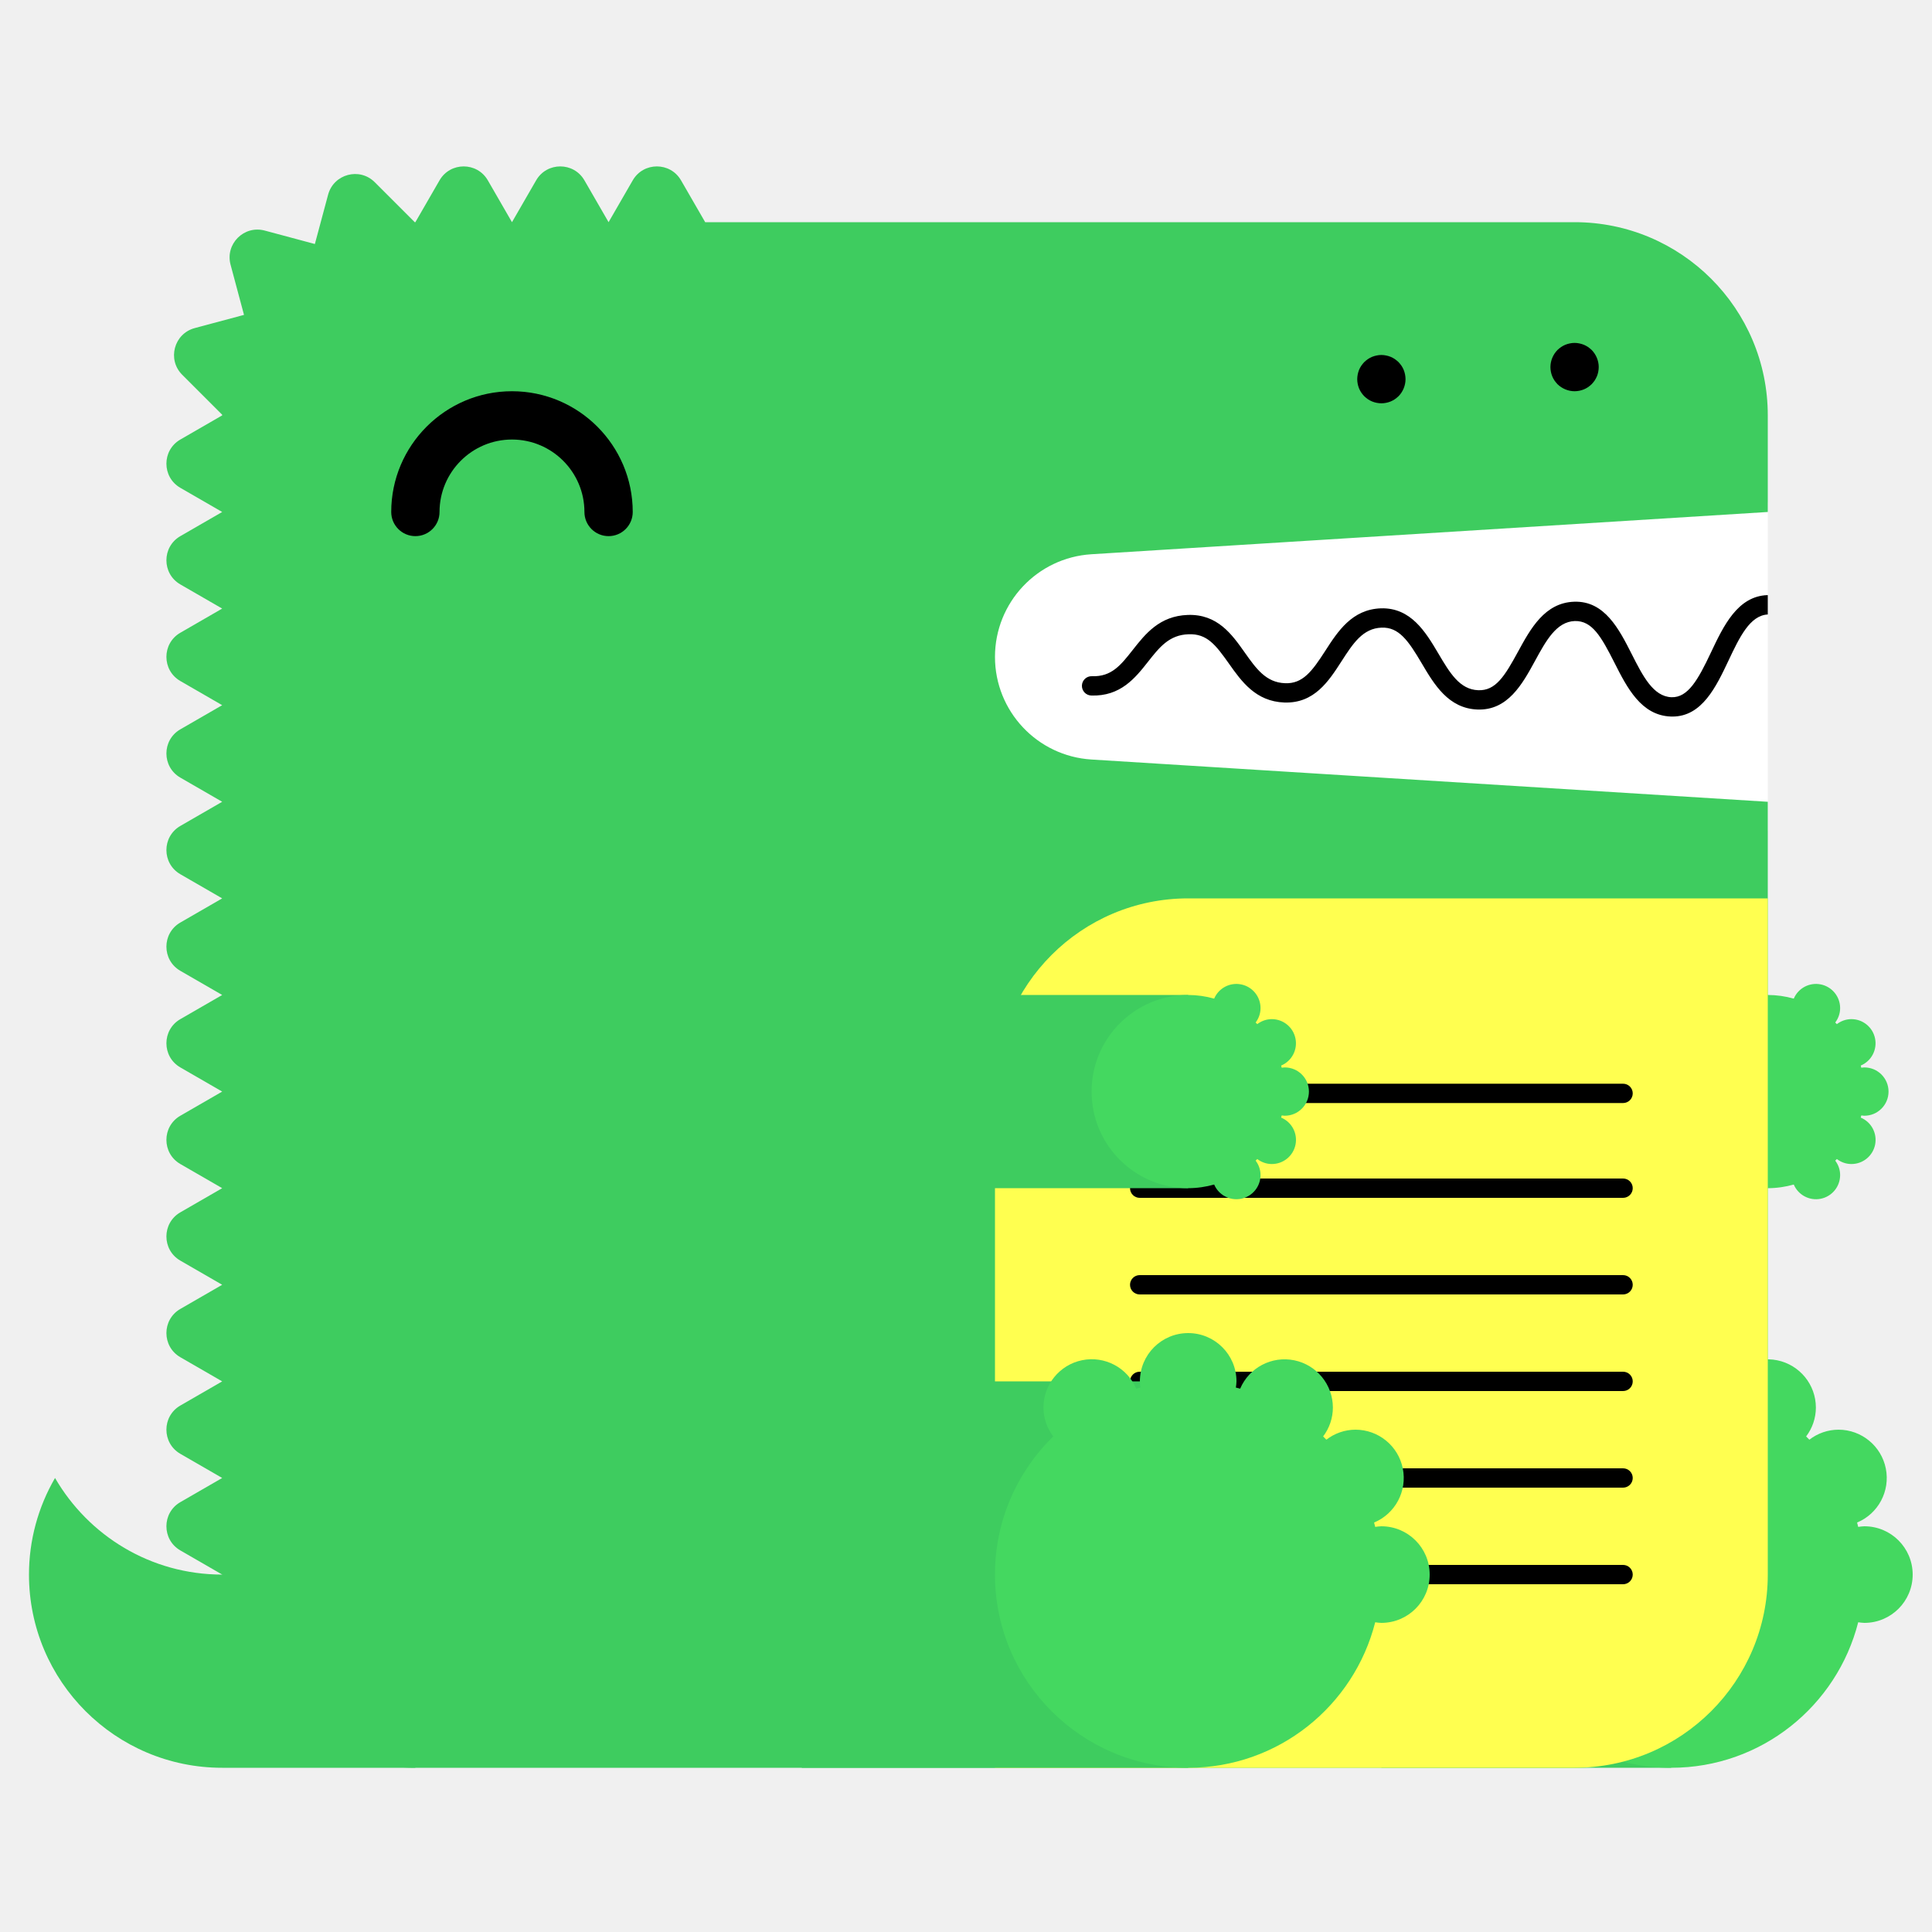
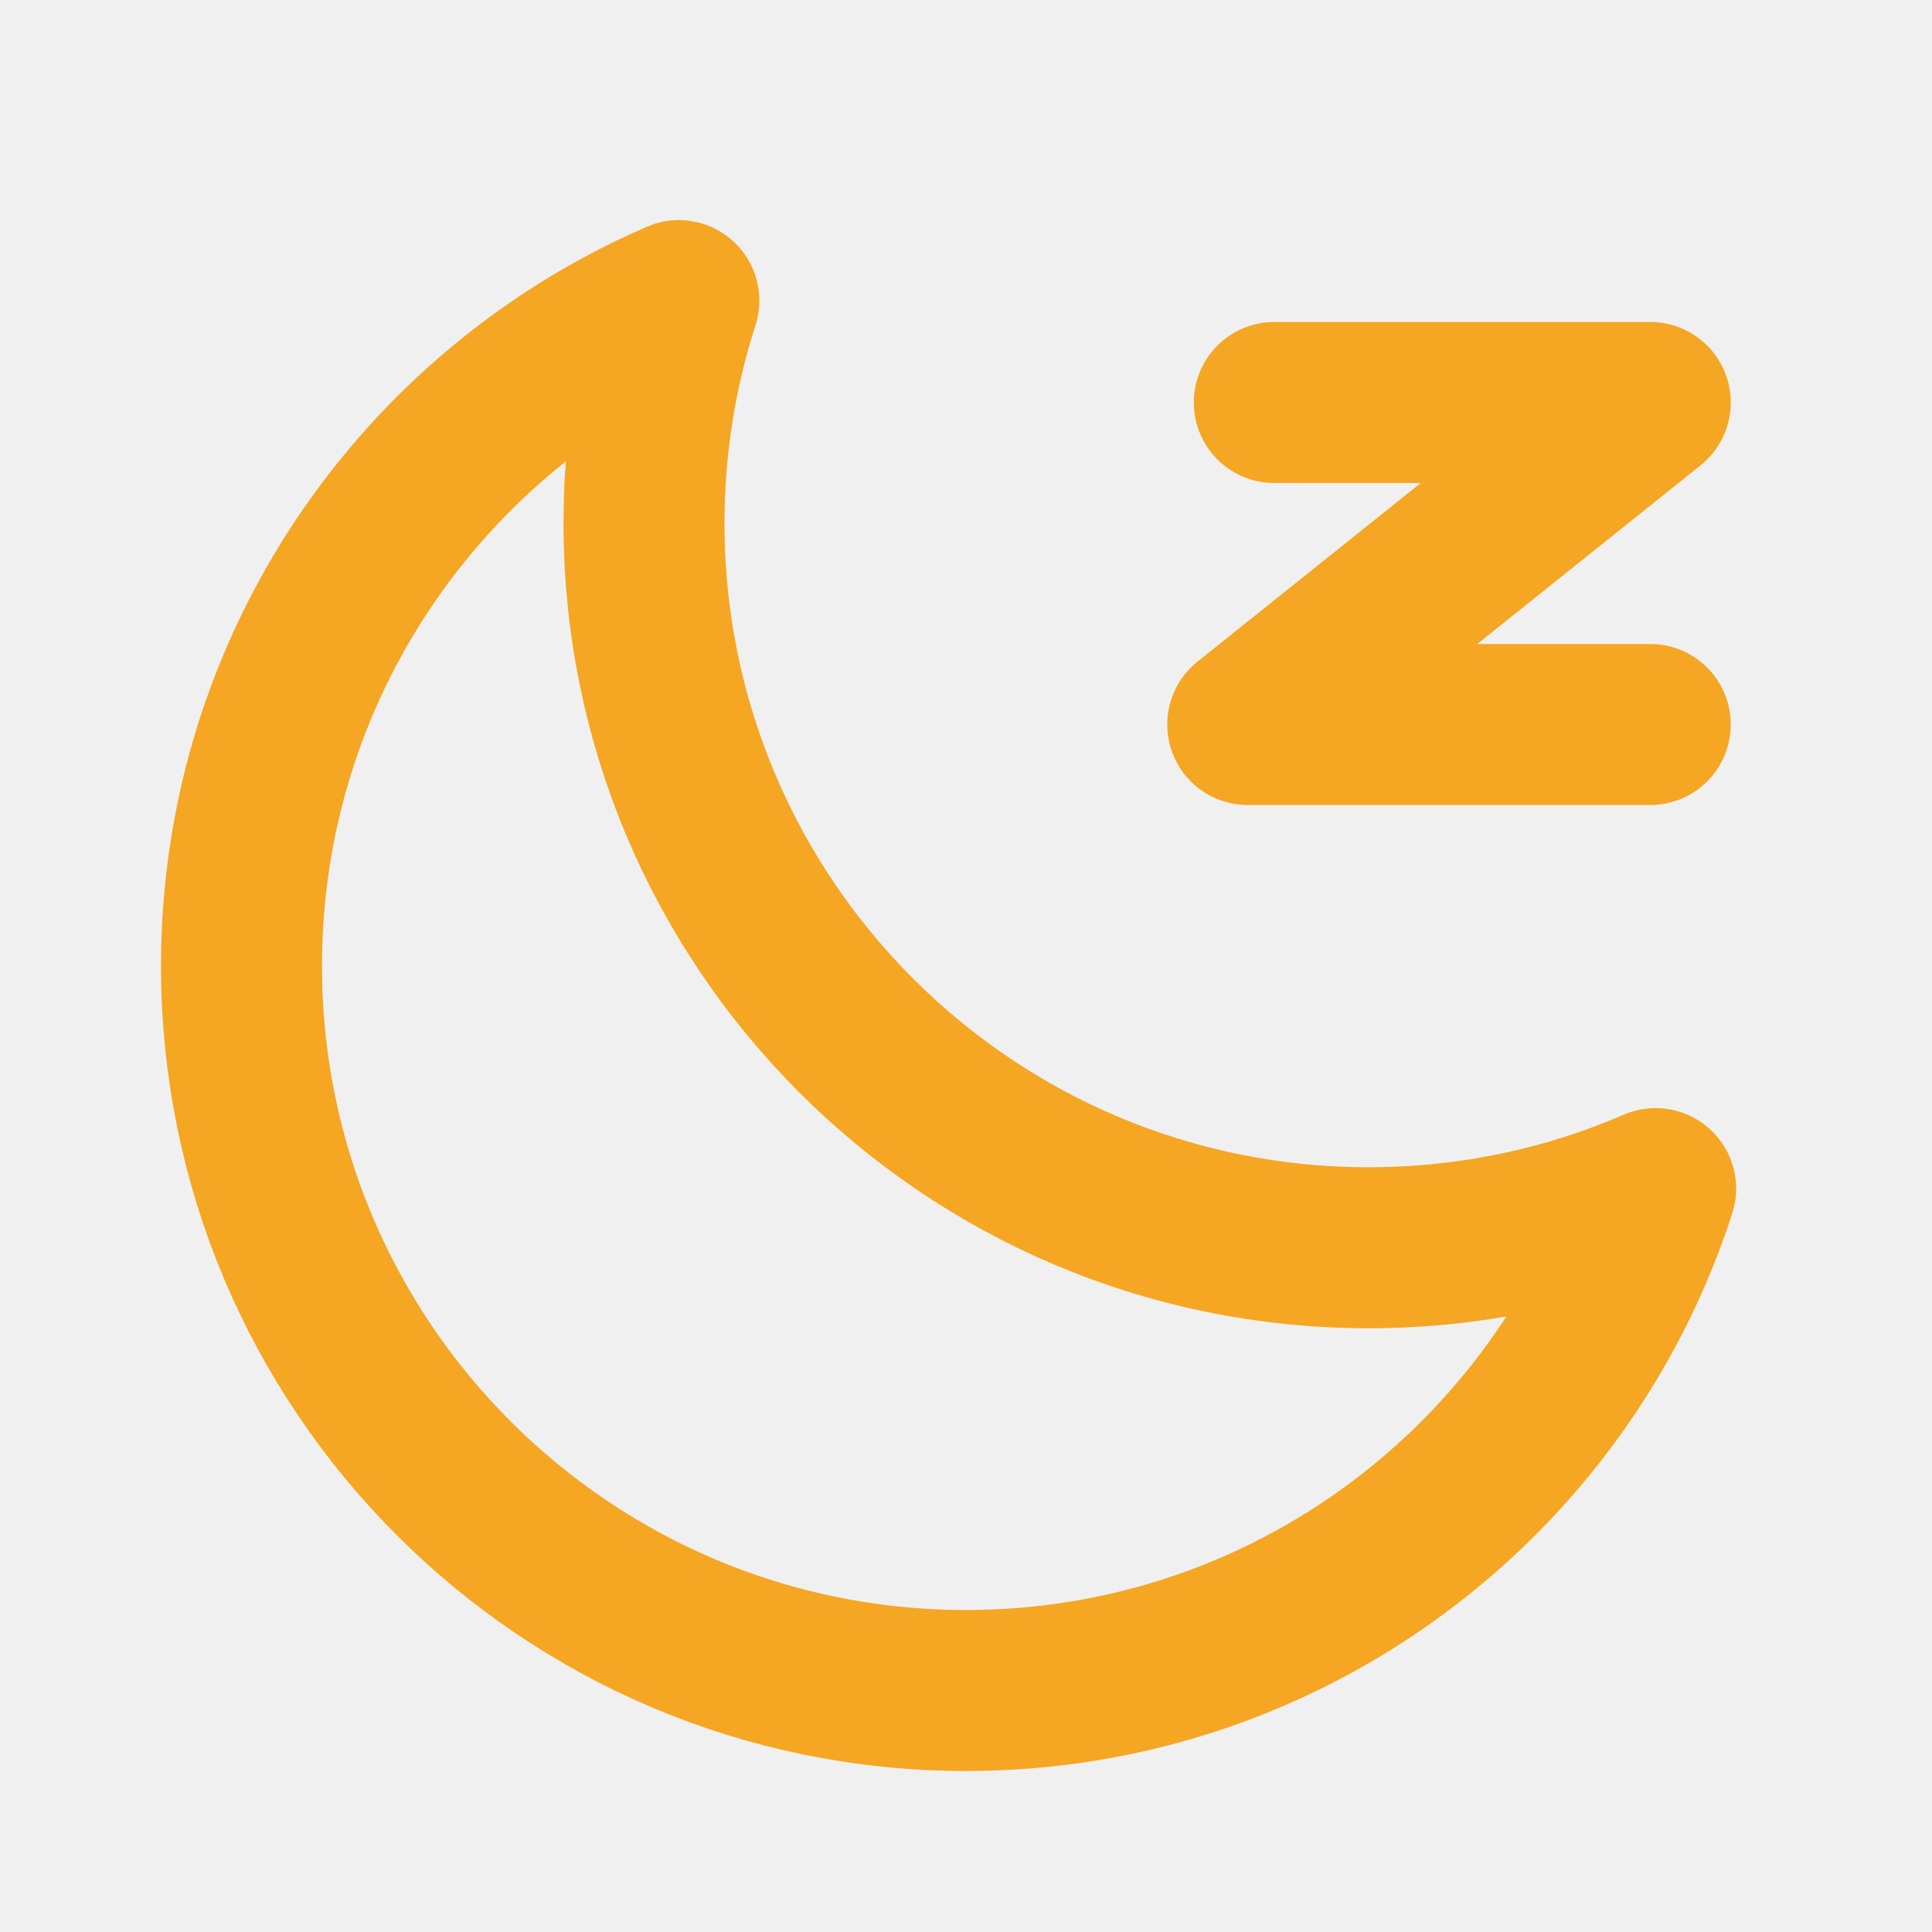
- <svg xmlns="http://www.w3.org/2000/svg" width="200" height="200" viewBox="0 0 200 200">
-   <g fill="none" fill-rule="evenodd">
-     <path fill="#FFF" d="M99 52h84v34H99z" />
-     <path d="M23 163c-7.398 0-13.843-4.027-17.303-10A19.886 19.886 0 0 0 3 163c0 11.046 8.954 20 20 20h20v-20H23z" fill="#3ECC5F" />
-     <path d="M112.98 57.376L183 53V43c0-11.046-8.954-20-20-20H73l-2.5-4.33c-1.112-1.925-3.889-1.925-5 0L63 23l-2.5-4.33c-1.111-1.925-3.889-1.925-5 0L53 23l-2.5-4.33c-1.111-1.925-3.889-1.925-5 0L43 23c-.022 0-.042.003-.065.003l-4.142-4.141c-1.57-1.571-4.252-.853-4.828 1.294l-1.369 5.104-5.192-1.392c-2.148-.575-4.111 1.389-3.535 3.536l1.39 5.193-5.102 1.367c-2.148.576-2.867 3.259-1.296 4.83l4.142 4.142c0 .021-.003.042-.003.064l-4.33 2.5c-1.925 1.111-1.925 3.889 0 5L23 53l-4.33 2.5c-1.925 1.111-1.925 3.889 0 5L23 63l-4.33 2.5c-1.925 1.111-1.925 3.889 0 5L23 73l-4.33 2.5c-1.925 1.111-1.925 3.889 0 5L23 83l-4.33 2.5c-1.925 1.111-1.925 3.889 0 5L23 93l-4.33 2.5c-1.925 1.111-1.925 3.889 0 5L23 103l-4.33 2.5c-1.925 1.111-1.925 3.889 0 5L23 113l-4.33 2.5c-1.925 1.111-1.925 3.889 0 5L23 123l-4.33 2.5c-1.925 1.111-1.925 3.889 0 5L23 133l-4.33 2.5c-1.925 1.111-1.925 3.889 0 5L23 143l-4.33 2.5c-1.925 1.111-1.925 3.889 0 5L23 153l-4.33 2.5c-1.925 1.111-1.925 3.889 0 5L23 163c0 11.046 8.954 20 20 20h120c11.046 0 20-8.954 20-20V83l-70.02-4.376A10.645 10.645 0 0 1 103 68c0-5.621 4.37-10.273 9.98-10.624" fill="#3ECC5F" />
-     <path fill="#3ECC5F" d="M143 183h30v-40h-30z" />
-     <path d="M193 158c-.219 0-.428.037-.639.064-.038-.15-.074-.301-.116-.451A5 5 0 0 0 190.32 148a4.96 4.96 0 0 0-3.016 1.036 26.531 26.531 0 0 0-.335-.336 4.955 4.955 0 0 0 1.011-2.987 5 5 0 0 0-9.599-1.959c-.148-.042-.297-.077-.445-.115.027-.211.064-.42.064-.639a5 5 0 0 0-5-5 5 5 0 0 0-5 5c0 .219.037.428.064.639-.148.038-.297.073-.445.115a4.998 4.998 0 0 0-9.599 1.959c0 1.125.384 2.151 1.011 2.987-3.717 3.632-6.031 8.693-6.031 14.3 0 11.046 8.954 20 20 20 9.339 0 17.16-6.41 19.361-15.064.211.027.42.064.639.064a5 5 0 0 0 5-5 5 5 0 0 0-5-5" fill="#44D860" />
-     <path fill="#3ECC5F" d="M153 123h30v-20h-30z" />
-     <path d="M193 115.5a2.5 2.5 0 1 0 0-5c-.109 0-.214.019-.319.032-.02-.075-.037-.15-.058-.225a2.501 2.501 0 0 0-.963-4.807c-.569 0-1.088.197-1.508.518a6.653 6.653 0 0 0-.168-.168c.314-.417.506-.931.506-1.494a2.5 2.5 0 0 0-4.8-.979A9.987 9.987 0 0 0 183 103c-5.522 0-10 4.478-10 10s4.478 10 10 10c.934 0 1.833-.138 2.69-.377a2.5 2.5 0 0 0 4.8-.979c0-.563-.192-1.077-.506-1.494.057-.055.113-.111.168-.168.42.321.939.518 1.508.518a2.5 2.5 0 0 0 .963-4.807c.021-.074.038-.15.058-.225.105.013.21.032.319.032" fill="#44D860" />
-     <path d="M63 55.5a2.5 2.5 0 0 1-2.5-2.5c0-4.136-3.364-7.5-7.5-7.5s-7.5 3.364-7.5 7.5a2.5 2.5 0 1 1-5 0c0-6.893 5.607-12.5 12.5-12.5S65.5 46.107 65.5 53a2.5 2.5 0 0 1-2.5 2.5" fill="#000" />
-     <path d="M103 183h60c11.046 0 20-8.954 20-20V93h-60c-11.046 0-20 8.954-20 20v70z" fill="#FFFF50" />
-     <path d="M168.02 124h-50.04a1 1 0 1 1 0-2h50.04a1 1 0 1 1 0 2m0 20h-50.04a1 1 0 1 1 0-2h50.04a1 1 0 1 1 0 2m0 20h-50.04a1 1 0 1 1 0-2h50.04a1 1 0 1 1 0 2m0-49.814h-50.04a1 1 0 1 1 0-2h50.04a1 1 0 1 1 0 2m0 19.814h-50.04a1 1 0 1 1 0-2h50.04a1 1 0 1 1 0 2m0 20h-50.04a1 1 0 1 1 0-2h50.04a1 1 0 1 1 0 2M183 61.611c-.012 0-.022-.006-.034-.005-3.09.105-4.552 3.196-5.842 5.923-1.346 2.85-2.387 4.703-4.093 4.647-1.889-.068-2.969-2.202-4.113-4.46-1.314-2.594-2.814-5.536-5.963-5.426-3.046.104-4.513 2.794-5.807 5.167-1.377 2.528-2.314 4.065-4.121 3.994-1.927-.07-2.951-1.805-4.136-3.813-1.321-2.236-2.848-4.75-5.936-4.664-2.994.103-4.465 2.385-5.763 4.4-1.373 2.13-2.335 3.428-4.165 3.351-1.973-.07-2.992-1.51-4.171-3.177-1.324-1.873-2.816-3.993-5.895-3.89-2.928.1-4.399 1.97-5.696 3.618-1.232 1.564-2.194 2.802-4.229 2.724a1 1 0 0 0-.072 2c3.017.101 4.545-1.8 5.872-3.487 1.177-1.496 2.193-2.787 4.193-2.855 1.926-.082 2.829 1.115 4.195 3.045 1.297 1.834 2.769 3.914 5.731 4.021 3.103.104 4.596-2.215 5.918-4.267 1.182-1.834 2.202-3.417 4.15-3.484 1.793-.067 2.769 1.35 4.145 3.681 1.297 2.197 2.766 4.686 5.787 4.796 3.125.108 4.634-2.62 5.949-5.035 1.139-2.088 2.214-4.06 4.119-4.126 1.793-.042 2.728 1.595 4.111 4.33 1.292 2.553 2.757 5.445 5.825 5.556l.169.003c3.064 0 4.518-3.075 5.805-5.794 1.139-2.41 2.217-4.68 4.067-4.773v-2z" fill="#000" />
-     <path fill="#3ECC5F" d="M83 183h40v-40H83z" />
-     <path d="M143 158c-.219 0-.428.037-.639.064-.038-.15-.074-.301-.116-.451A5 5 0 0 0 140.32 148a4.96 4.96 0 0 0-3.016 1.036 26.531 26.531 0 0 0-.335-.336 4.955 4.955 0 0 0 1.011-2.987 5 5 0 0 0-9.599-1.959c-.148-.042-.297-.077-.445-.115.027-.211.064-.42.064-.639a5 5 0 0 0-5-5 5 5 0 0 0-5 5c0 .219.037.428.064.639-.148.038-.297.073-.445.115a4.998 4.998 0 0 0-9.599 1.959c0 1.125.384 2.151 1.011 2.987-3.717 3.632-6.031 8.693-6.031 14.3 0 11.046 8.954 20 20 20 9.339 0 17.16-6.41 19.361-15.064.211.027.42.064.639.064a5 5 0 0 0 5-5 5 5 0 0 0-5-5" fill="#44D860" />
-     <path fill="#3ECC5F" d="M83 123h40v-20H83z" />
-     <path d="M133 115.5a2.5 2.5 0 1 0 0-5c-.109 0-.214.019-.319.032-.02-.075-.037-.15-.058-.225a2.501 2.501 0 0 0-.963-4.807c-.569 0-1.088.197-1.508.518a6.653 6.653 0 0 0-.168-.168c.314-.417.506-.931.506-1.494a2.5 2.5 0 0 0-4.8-.979A9.987 9.987 0 0 0 123 103c-5.522 0-10 4.478-10 10s4.478 10 10 10c.934 0 1.833-.138 2.69-.377a2.5 2.5 0 0 0 4.8-.979c0-.563-.192-1.077-.506-1.494.057-.055.113-.111.168-.168.42.321.939.518 1.508.518a2.5 2.5 0 0 0 .963-4.807c.021-.074.038-.15.058-.225.105.013.21.032.319.032" fill="#44D860" />
-     <path d="M143 41.75c-.16 0-.33-.02-.49-.05a2.52 2.52 0 0 1-.47-.14c-.15-.06-.29-.14-.431-.23-.13-.09-.259-.2-.38-.31-.109-.12-.219-.24-.309-.38s-.17-.28-.231-.43a2.619 2.619 0 0 1-.189-.96c0-.16.02-.33.05-.49.03-.16.08-.31.139-.47.061-.15.141-.29.231-.43.09-.13.2-.26.309-.38.121-.11.25-.22.38-.31.141-.09.281-.17.431-.23.149-.06.31-.11.47-.14.32-.07.65-.07.98 0 .159.03.32.08.47.14.149.06.29.14.43.23.13.09.259.2.38.31.11.12.22.25.31.38.09.14.17.28.23.43.06.16.11.31.14.47.029.16.05.33.05.49 0 .66-.271 1.31-.73 1.77-.121.11-.25.22-.38.31-.14.09-.281.17-.43.23a2.565 2.565 0 0 1-.96.19m20-1.25c-.66 0-1.3-.27-1.771-.73a3.802 3.802 0 0 1-.309-.38c-.09-.14-.17-.28-.231-.43a2.619 2.619 0 0 1-.189-.96c0-.66.27-1.3.729-1.77.121-.11.25-.22.38-.31.141-.09.281-.17.431-.23.149-.06.31-.11.47-.14.32-.07.66-.07.98 0 .159.03.32.08.47.14.149.06.29.14.43.23.13.09.259.2.38.31.459.47.73 1.11.73 1.77 0 .16-.021.33-.05.49-.03.16-.08.32-.14.47-.07.15-.14.29-.23.43-.09.13-.2.26-.31.38-.121.11-.25.22-.38.31-.14.09-.281.17-.43.23a2.565 2.565 0 0 1-.96.19" fill="#000" />
-   </g>
+ <svg xmlns="http://www.w3.org/2000/svg" width="200" height="200" viewBox="0 0 48 48" fill="none">
+   <path d="M16.866 7.469C16.304 9.212 16 11.07 16 13C16 22.941 24.059 31 34 31C36.535 31 38.947 30.476 41.134 29.531C38.801 36.766 32.012 42 24 42C14.059 42 6 33.941 6 24C6 16.593 10.473 10.232 16.866 7.469Z" fill="none" stroke="#f5a623" stroke-width="4" stroke-linejoin="round" />
+   <path d="M31.66 10H41L31 18H41" stroke="#f5a623" stroke-width="4" stroke-linecap="round" stroke-linejoin="round" />
</svg>
